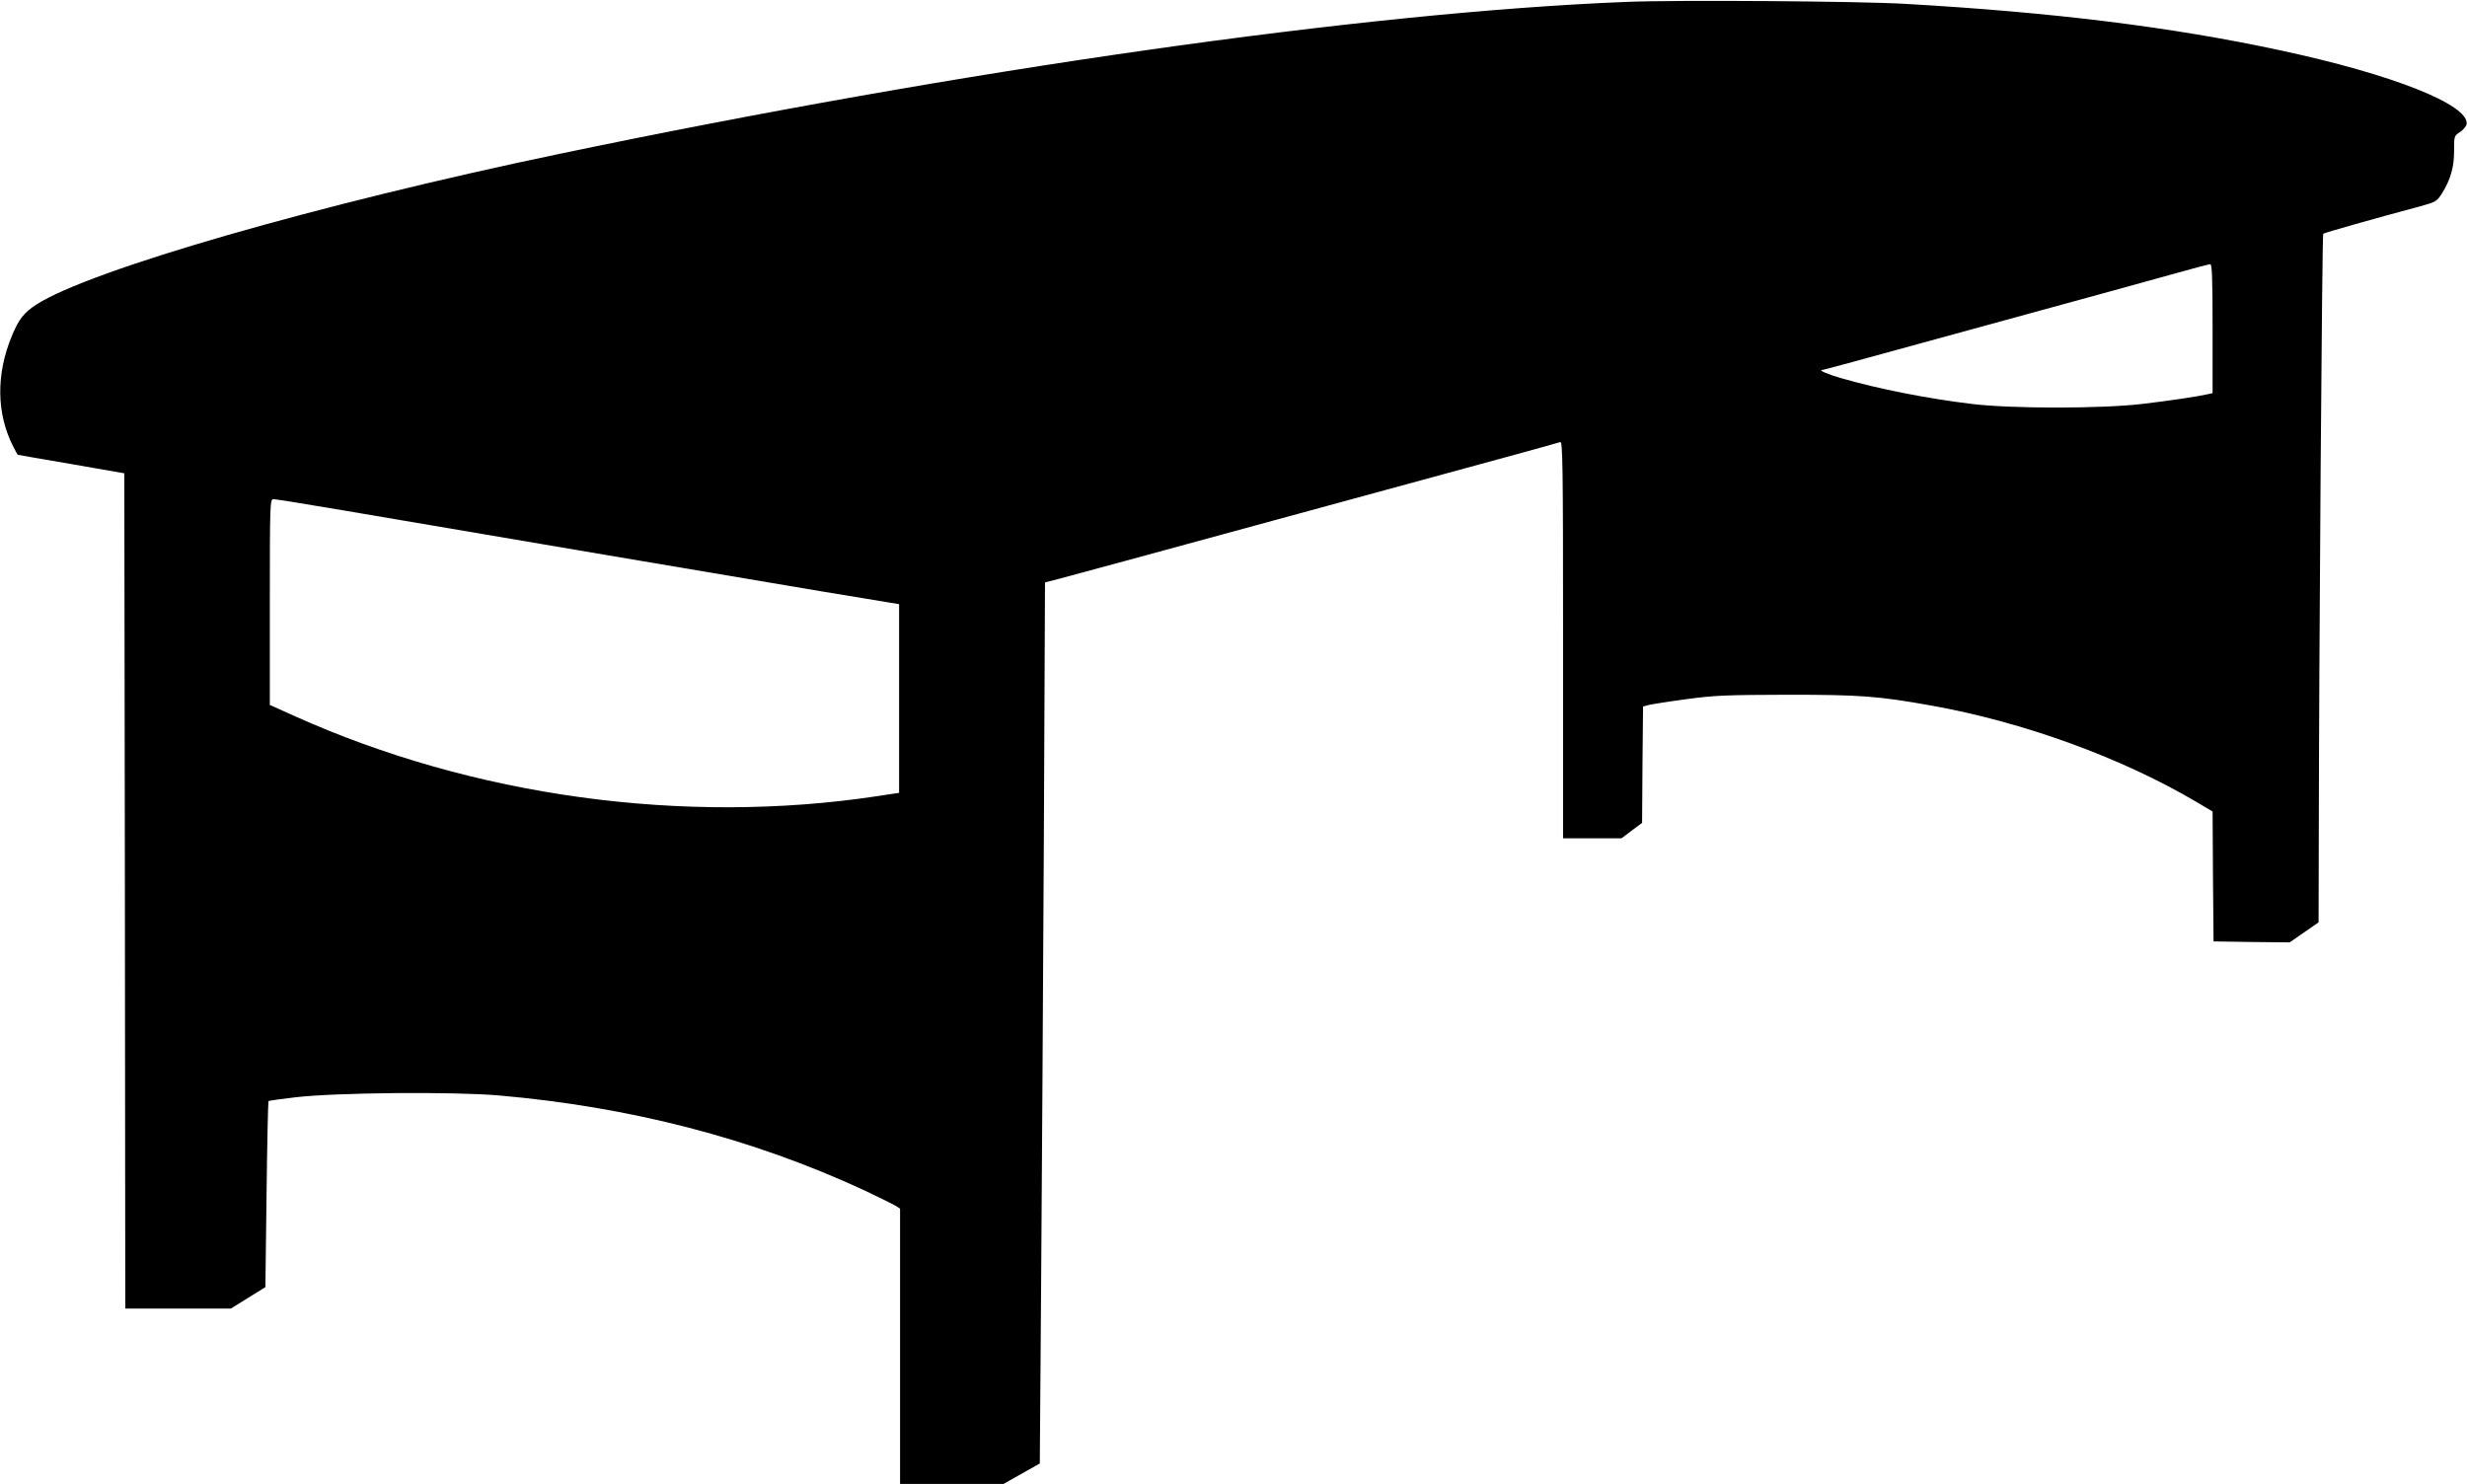
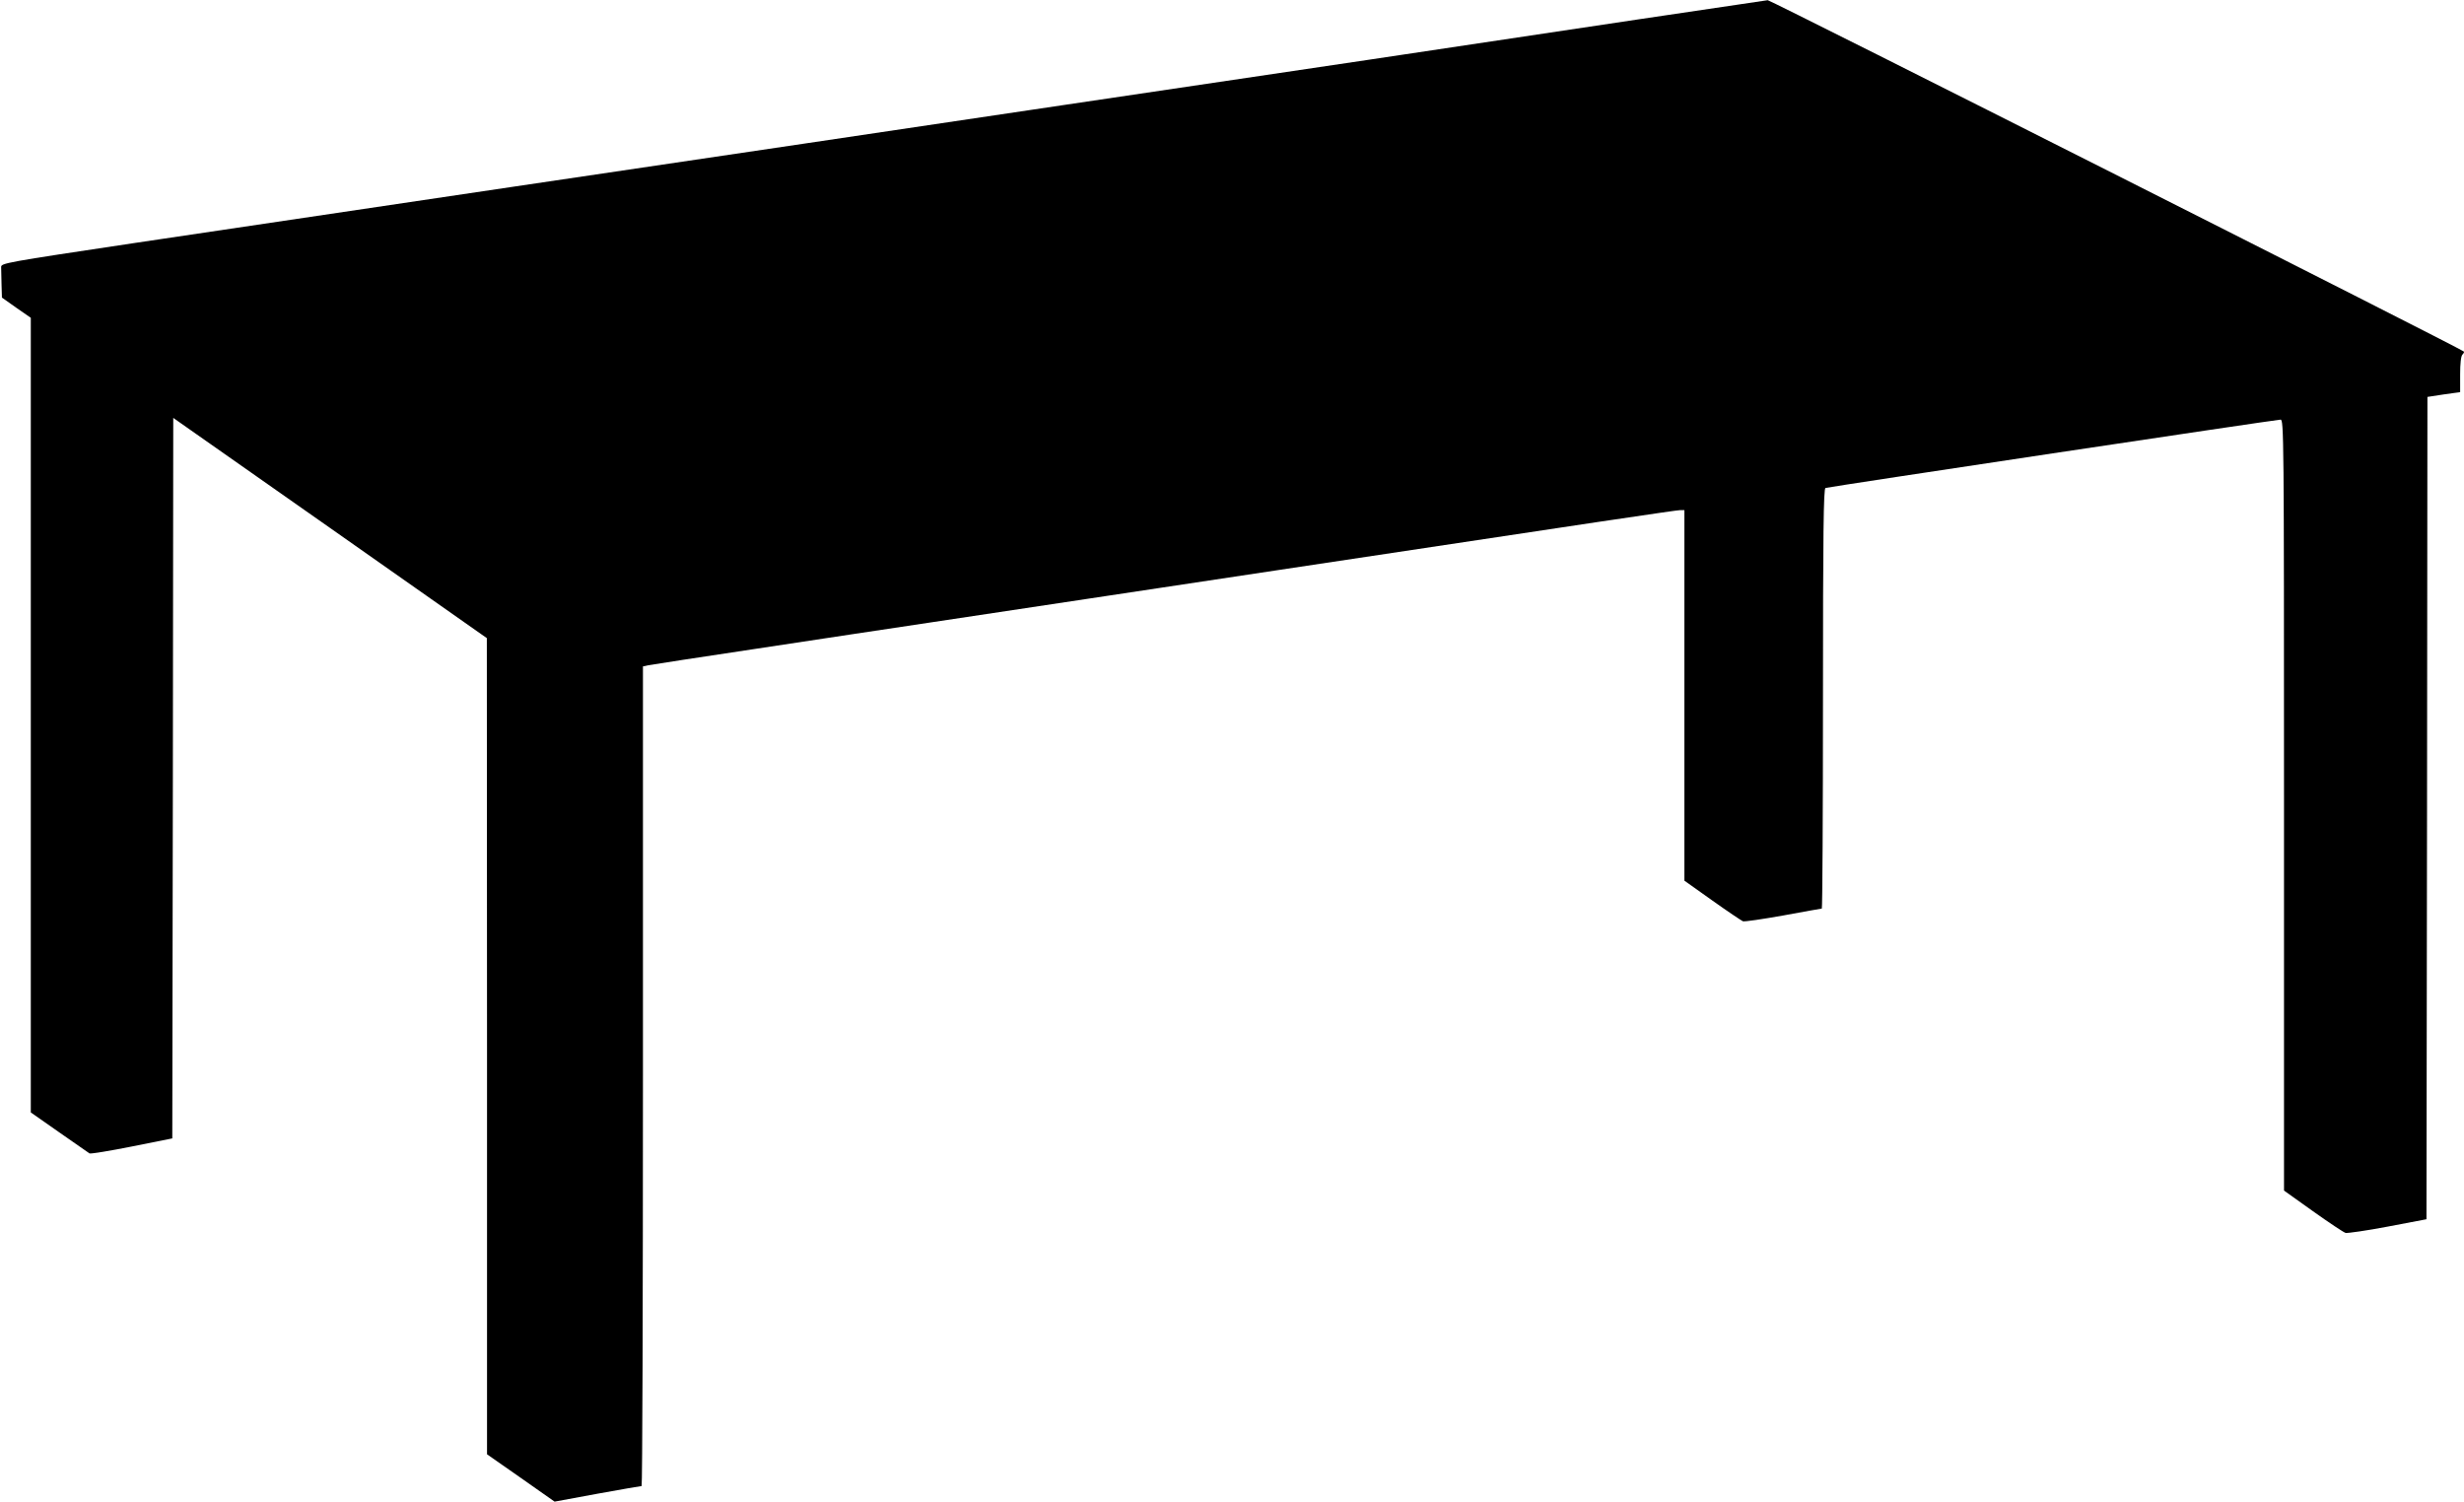
- <svg xmlns="http://www.w3.org/2000/svg" version="1.0" width="1280pt" height="770pt" viewBox="0 0 1280 770" preserveAspectRatio="xMidYMid meet">
-   <g transform="translate(0,770) scale(0.1,-0.1)" fill="#000000" stroke="none">
-     <path d="M8435 7690 c-1354 -54 -3440 -351 -5535 -789 -1250 -261 -2430 -601 -2711 -781 -65 -43 -91 -75 -127 -162 -83 -199 -81 -404 7 -576 12 -23 22 -42 24 -42 1 -1 126 -22 277 -48 l275 -48 3 -2167 2 -2167 274 0 274 0 90 56 89 55 6 481 c3 264 8 482 10 484 2 3 64 11 138 20 213 25 817 30 1054 10 683 -59 1317 -223 1898 -492 76 -36 149 -72 163 -80 l24 -16 0 -714 0 -714 269 0 268 0 94 53 94 53 7 950 c4 522 10 1550 14 2286 l6 1336 67 17 c36 9 536 145 1111 302 575 157 1143 312 1262 344 120 33 225 62 233 65 13 5 15 -111 15 -1025 l0 -1031 152 0 151 0 53 40 54 40 2 302 3 302 30 8 c17 4 104 18 195 30 145 20 209 22 525 23 378 0 470 -7 745 -56 477 -85 988 -271 1374 -499 l86 -51 2 -337 3 -337 197 -3 198 -2 75 52 75 52 1 436 c1 940 17 3131 23 3137 5 5 269 80 505 143 79 22 85 25 112 68 44 70 63 138 62 222 0 73 0 75 31 95 17 11 32 30 34 41 14 100 -386 259 -968 383 -562 121 -1176 197 -1945 241 -236 14 -1195 21 -1450 10z m3045 -1695 l0 -335 -22 -5 c-57 -13 -207 -35 -343 -51 -210 -25 -681 -25 -885 0 -232 28 -485 78 -682 135 -62 18 -114 40 -95 41 8 0 121 31 952 259 460 126 676 185 895 246 85 24 161 44 168 44 9 1 12 -72 12 -334z m-9689 -945 c893 -152 1855 -315 2474 -419 l400 -66 0 -490 0 -489 -112 -17 c-1004 -152 -2098 -2 -3026 416 l-127 57 0 534 c0 515 1 534 19 534 10 0 178 -27 372 -60z" />
+ <svg xmlns="http://www.w3.org/2000/svg" version="1.0" width="1280pt" height="780pt" viewBox="0 0 1280 780" preserveAspectRatio="xMidYMid meet">
+   <g transform="translate(0,780) scale(0.1,-0.1)" fill="#000000" stroke="none">
+     <path d="M8515 7700 c-357 -54 -985 -148 -1395 -209 -410 -61 -1125 -167 -1590 -236 -465 -69 -1070 -159 -1345 -200 -537 -79 -2367 -351 -3490 -518 -673 -101 -690 -104 -689 -125 0 -12 1 -53 2 -90 l2 -68 75 -53 75 -52 0 -2064 0 -2064 147 -103 c82 -57 153 -107 158 -110 6 -3 105 13 220 36 l210 42 3 1871 2 1872 815 -572 814 -572 1 -2120 0 -2120 176 -123 175 -123 222 41 c122 22 225 40 230 40 4 0 7 958 7 2129 l0 2129 28 6 c15 3 268 42 562 86 294 45 697 105 895 135 198 30 572 86 830 125 259 39 706 106 995 150 1643 248 2060 310 2079 310 l21 0 0 -962 0 -963 145 -103 c80 -57 152 -105 159 -108 8 -3 102 11 209 30 108 20 198 36 201 36 3 0 6 491 6 1090 0 864 3 1092 13 1095 17 6 2341 355 2364 355 17 0 18 -72 18 -2002 l0 -2003 150 -107 c83 -59 159 -110 170 -113 11 -2 110 12 220 33 l200 38 3 2136 2 2136 85 13 85 12 0 92 c0 57 4 95 12 103 6 6 10 13 7 16 -20 18 -3602 1826 -3616 1825 -10 -1 -310 -46 -668 -99z" />
  </g>
</svg>
